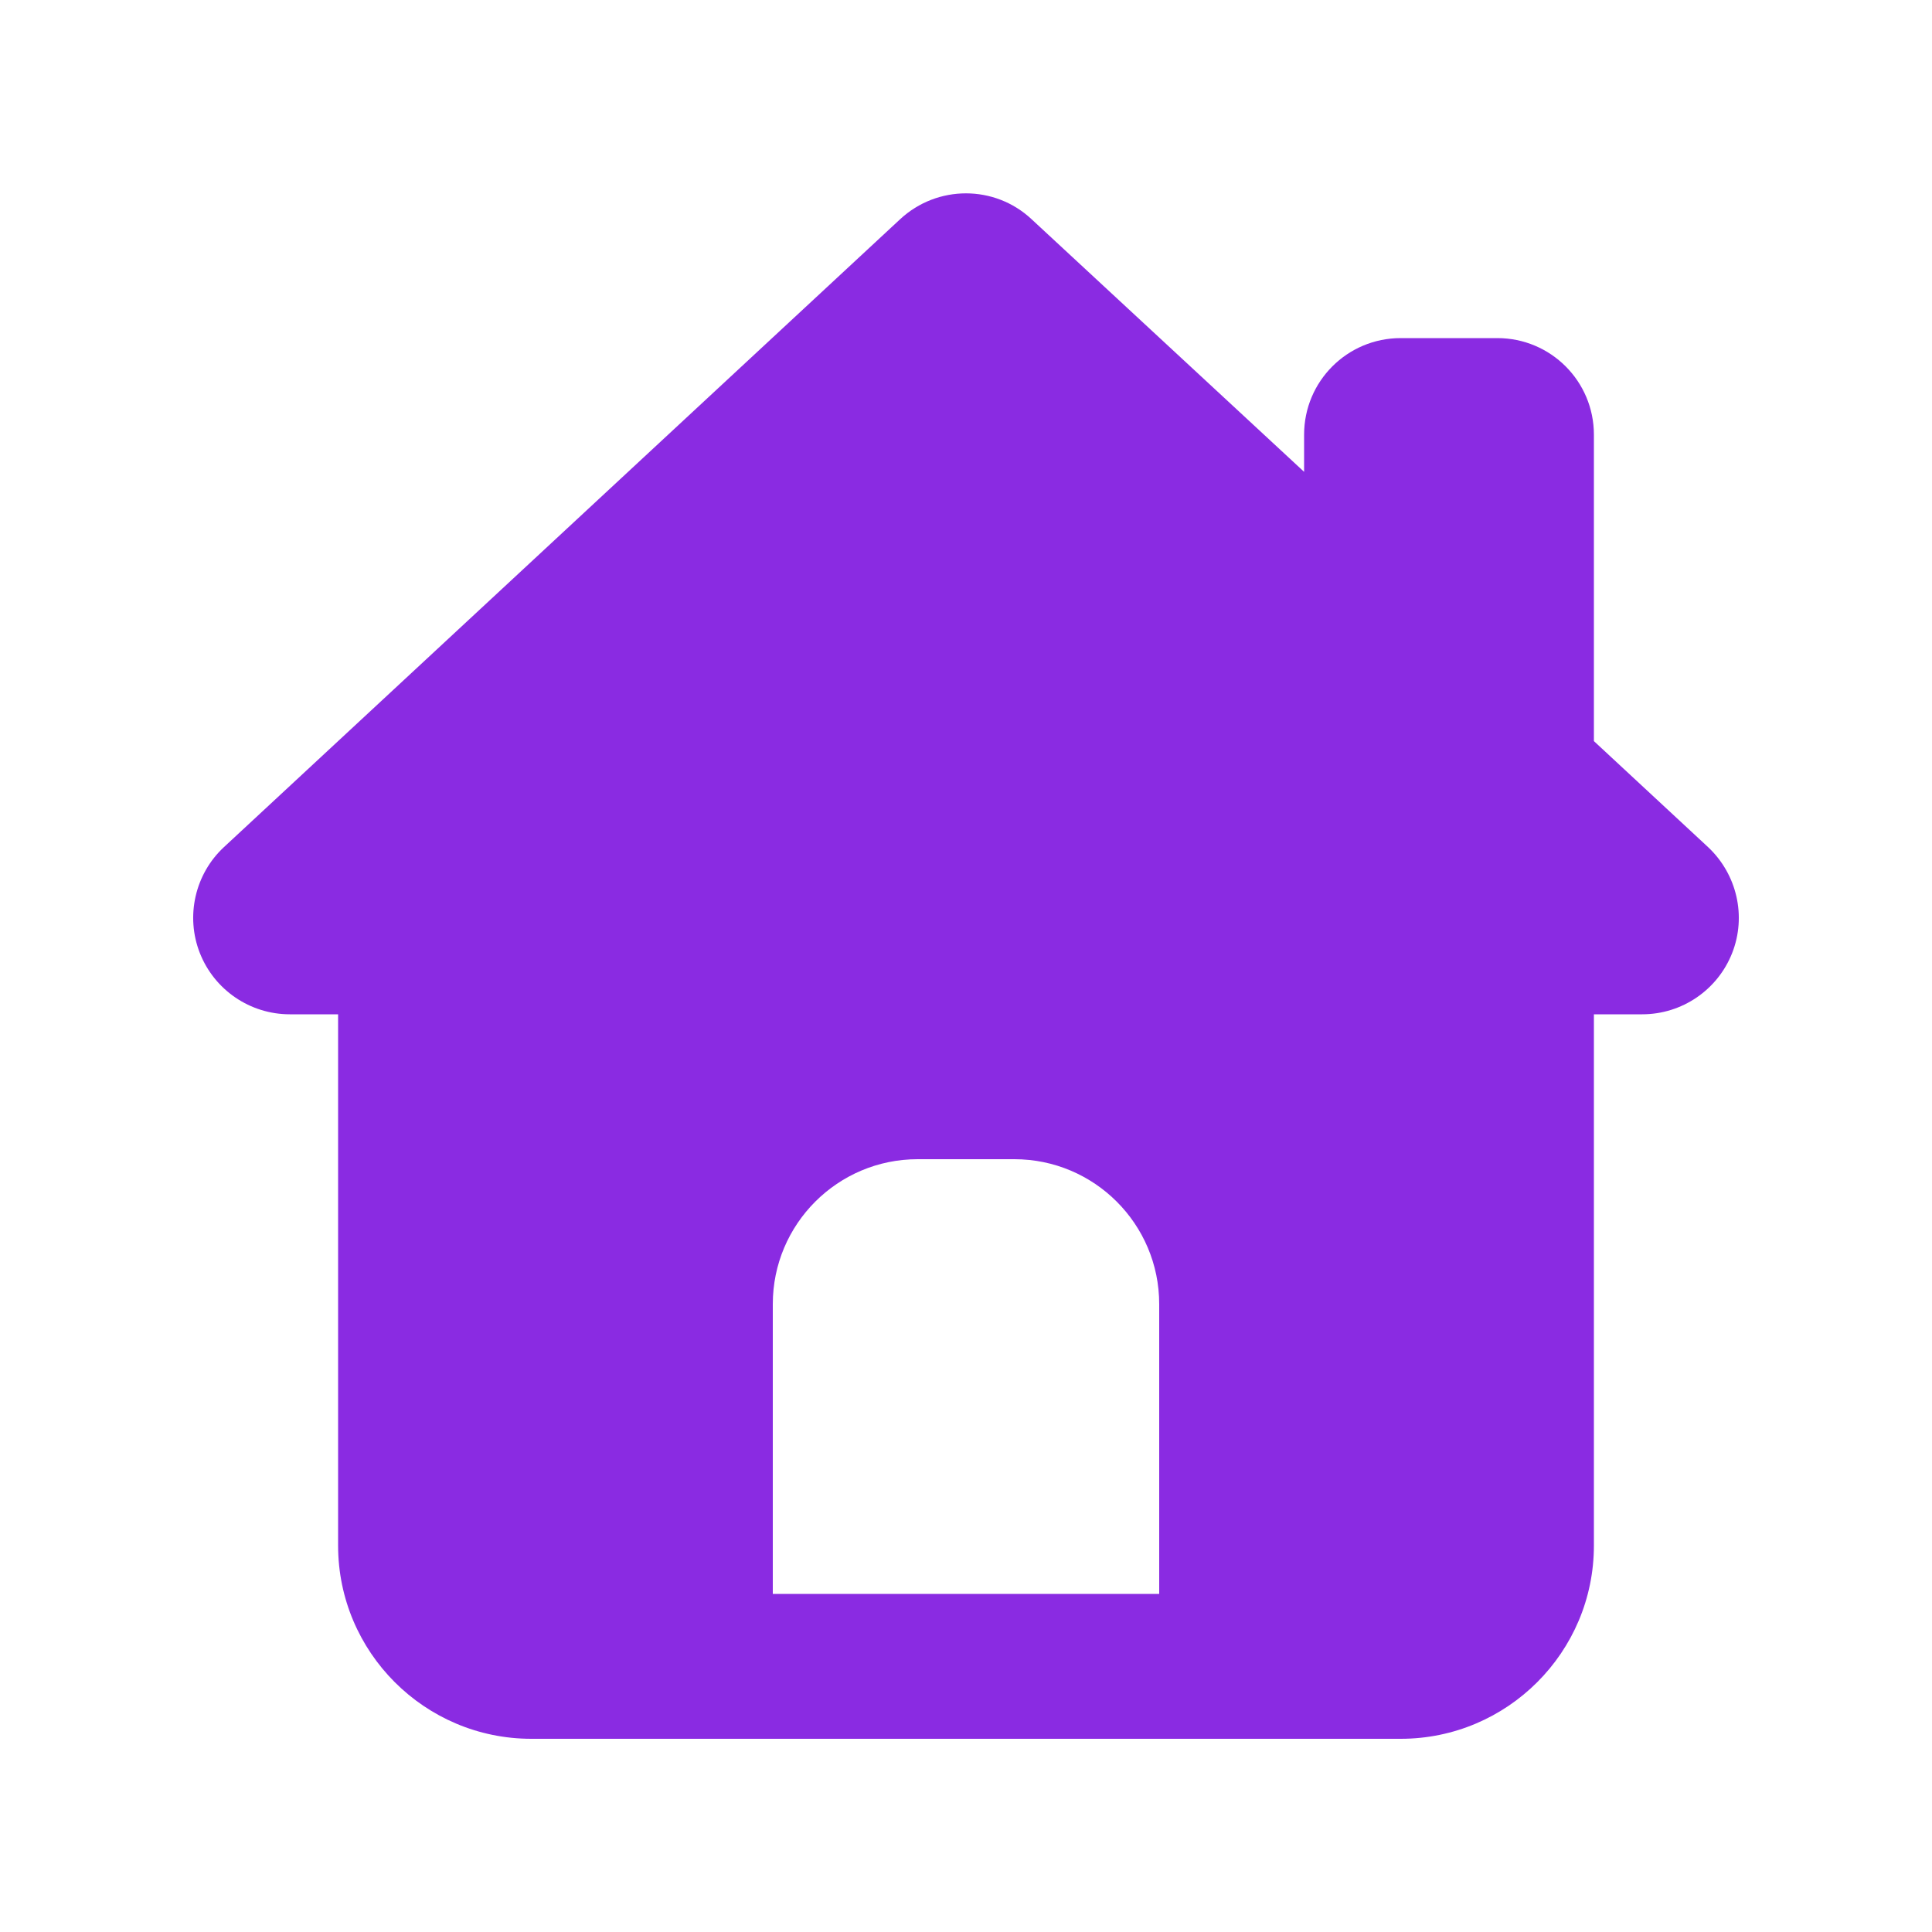
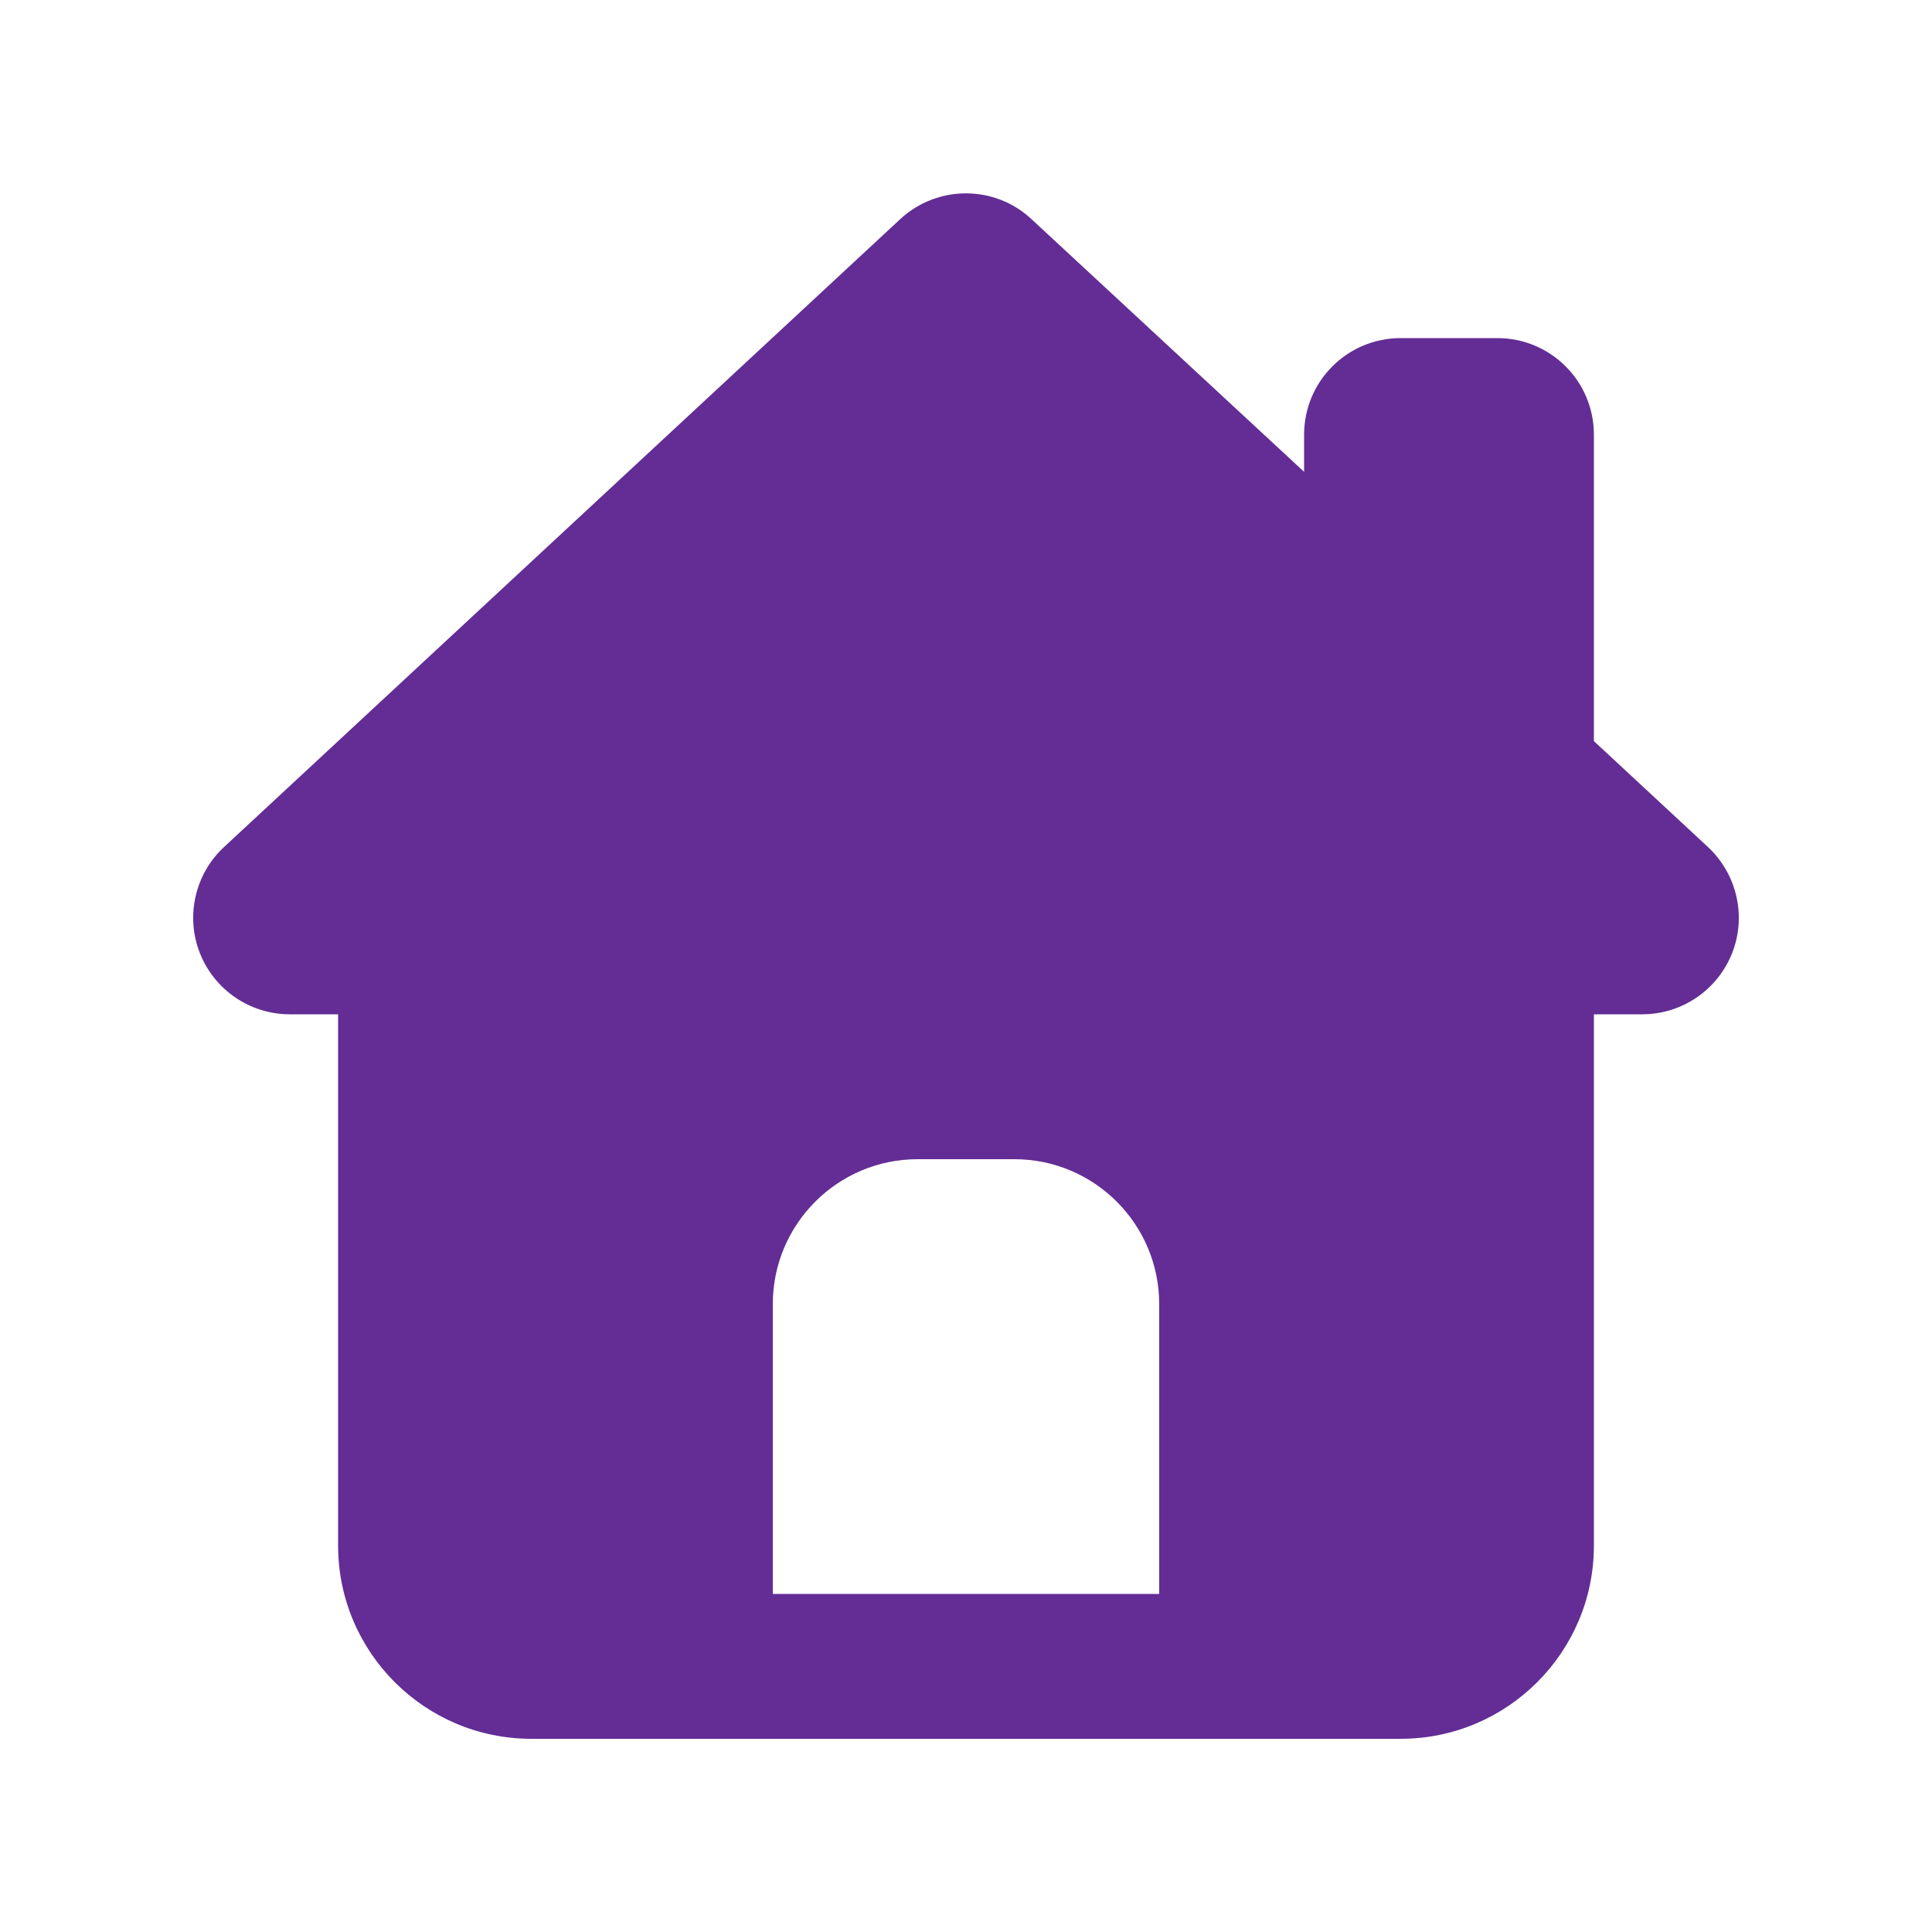
<svg xmlns="http://www.w3.org/2000/svg" viewBox="0 0 640 640">
-   <path fill="blueviolet" d="M298.2 72.6C310.5 61.2 329.5 61.2 341.7 72.6L432 156.3L432 144C432 126.3 446.3 112 464 112L496 112C513.7 112 528 126.3 528 144L528 245.5L565.8 280.6C575.4 289.6 578.6 303.5 573.8 315.7C569 327.9 557.2 336 544 336L528 336L528 512C528 547.3 499.3 576 464 576L176 576C140.7 576 112 547.3 112 512L112 336L96 336C82.8 336 71 327.9 66.2 315.7C61.4 303.5 64.6 289.5 74.2 280.6L298.2 72.6zM304 384C277.5 384 256 405.5 256 432L256 528L384 528L384 432C384 405.5 362.5 384 336 384L304 384z" />
+   <path fill="rgb(99, 45, 149)" d="M298.2 72.6C310.5 61.2 329.5 61.2 341.7 72.6L432 156.3L432 144C432 126.3 446.3 112 464 112L496 112C513.7 112 528 126.3 528 144L528 245.5L565.8 280.6C575.4 289.6 578.6 303.5 573.8 315.7C569 327.9 557.2 336 544 336L528 336L528 512C528 547.3 499.3 576 464 576L176 576C140.7 576 112 547.3 112 512L112 336L96 336C82.8 336 71 327.9 66.2 315.7C61.4 303.5 64.6 289.5 74.2 280.6L298.2 72.6zM304 384C277.5 384 256 405.5 256 432L256 528L384 528L384 432C384 405.5 362.5 384 336 384L304 384z" />
</svg>
